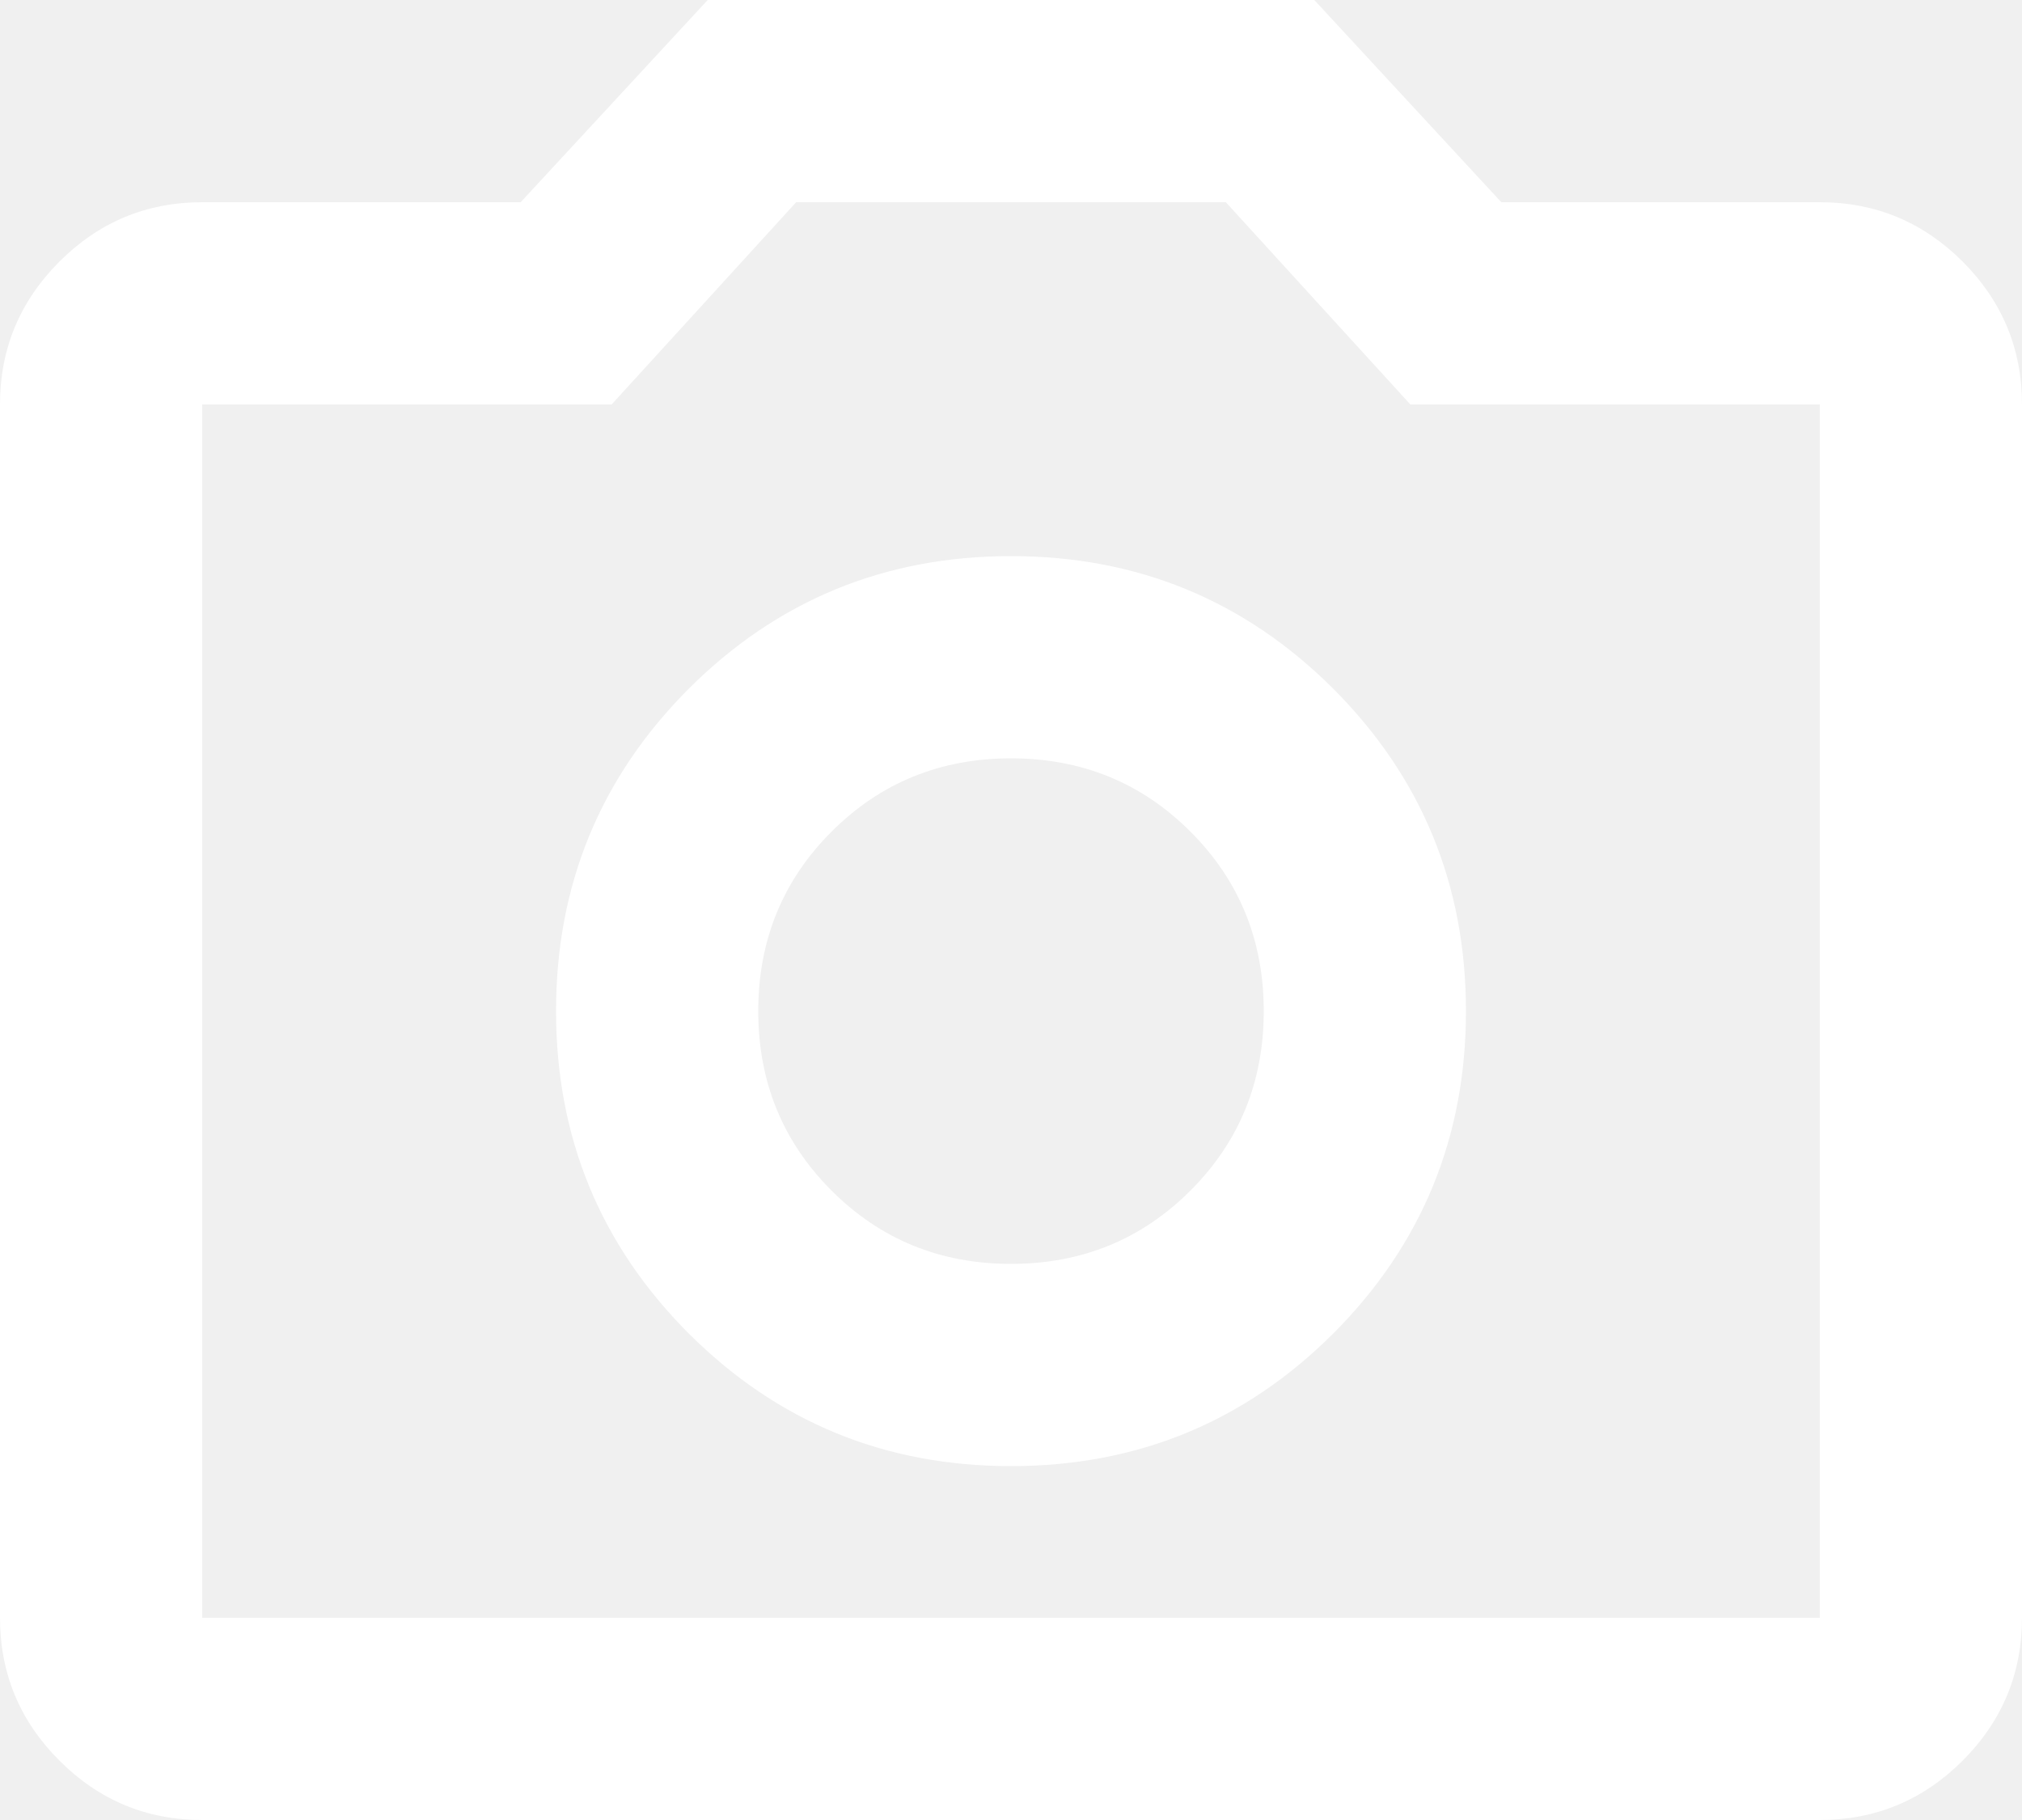
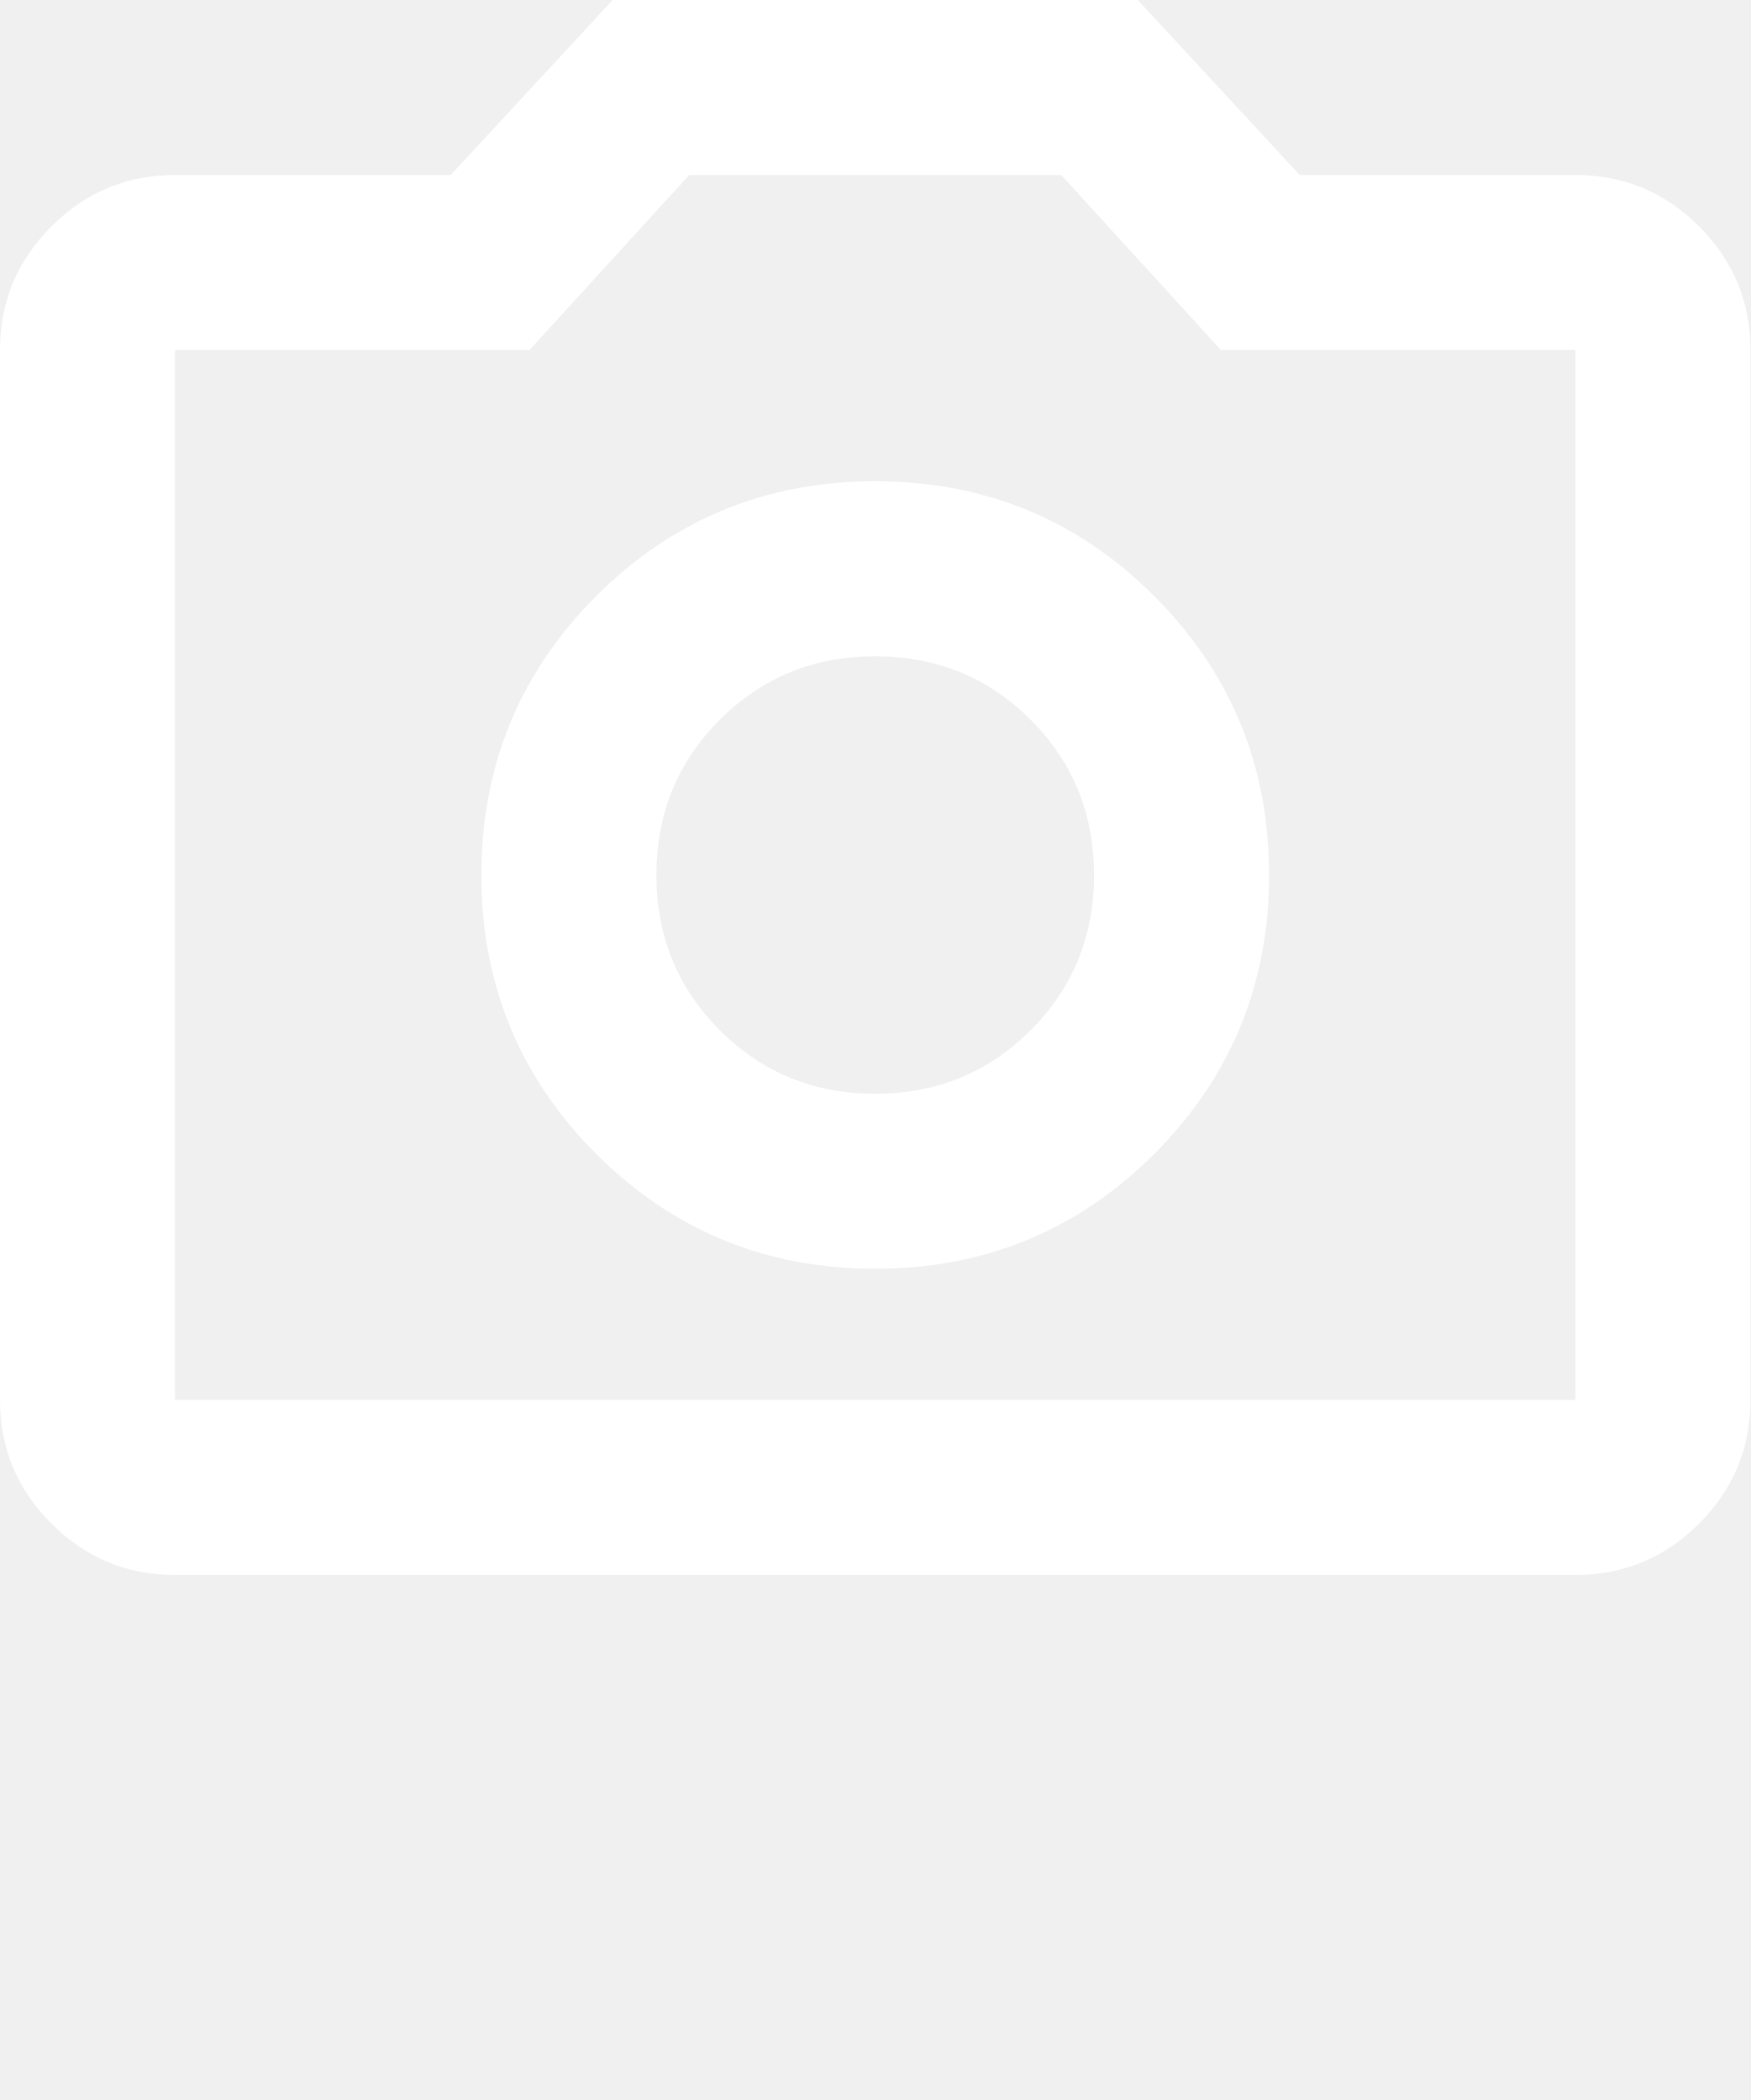
- <svg xmlns="http://www.w3.org/2000/svg" width="20" height="18" viewBox="0 0 20 18" fill="none">
+ <svg xmlns="http://www.w3.org/2000/svg" width="20" height="24" viewBox="0 0 20 24" fill="none">
  <path d="M10 14.5C11.25 14.5 12.312 14.062 13.188 13.188C14.062 12.312 14.5 11.25 14.5 10C14.5 8.75 14.062 7.688 13.188 6.812C12.312 5.938 11.25 5.5 10 5.5C8.75 5.5 7.688 5.938 6.812 6.812C5.938 7.688 5.5 8.75 5.5 10C5.5 11.25 5.938 12.312 6.812 13.188C7.688 14.062 8.75 14.5 10 14.5ZM10 12.5C9.3 12.5 8.708 12.258 8.225 11.775C7.742 11.292 7.5 10.7 7.5 10C7.5 9.3 7.742 8.708 8.225 8.225C8.708 7.742 9.3 7.5 10 7.5C10.7 7.5 11.292 7.742 11.775 8.225C12.258 8.708 12.5 9.3 12.5 10C12.5 10.7 12.258 11.292 11.775 11.775C11.292 12.258 10.7 12.5 10 12.5ZM2 18C1.45 18 0.979 17.804 0.588 17.413C0.196 17.021 0 16.55 0 16V4C0 3.45 0.196 2.979 0.588 2.587C0.979 2.196 1.45 2 2 2H5.15L7 0H13L14.85 2H18C18.55 2 19.021 2.196 19.413 2.587C19.804 2.979 20 3.45 20 4V16C20 16.55 19.804 17.021 19.413 17.413C19.021 17.804 18.55 18 18 18H2ZM2 16H18V4H13.95L12.125 2H7.875L6.05 4H2V16Z" fill="white" />
</svg>
